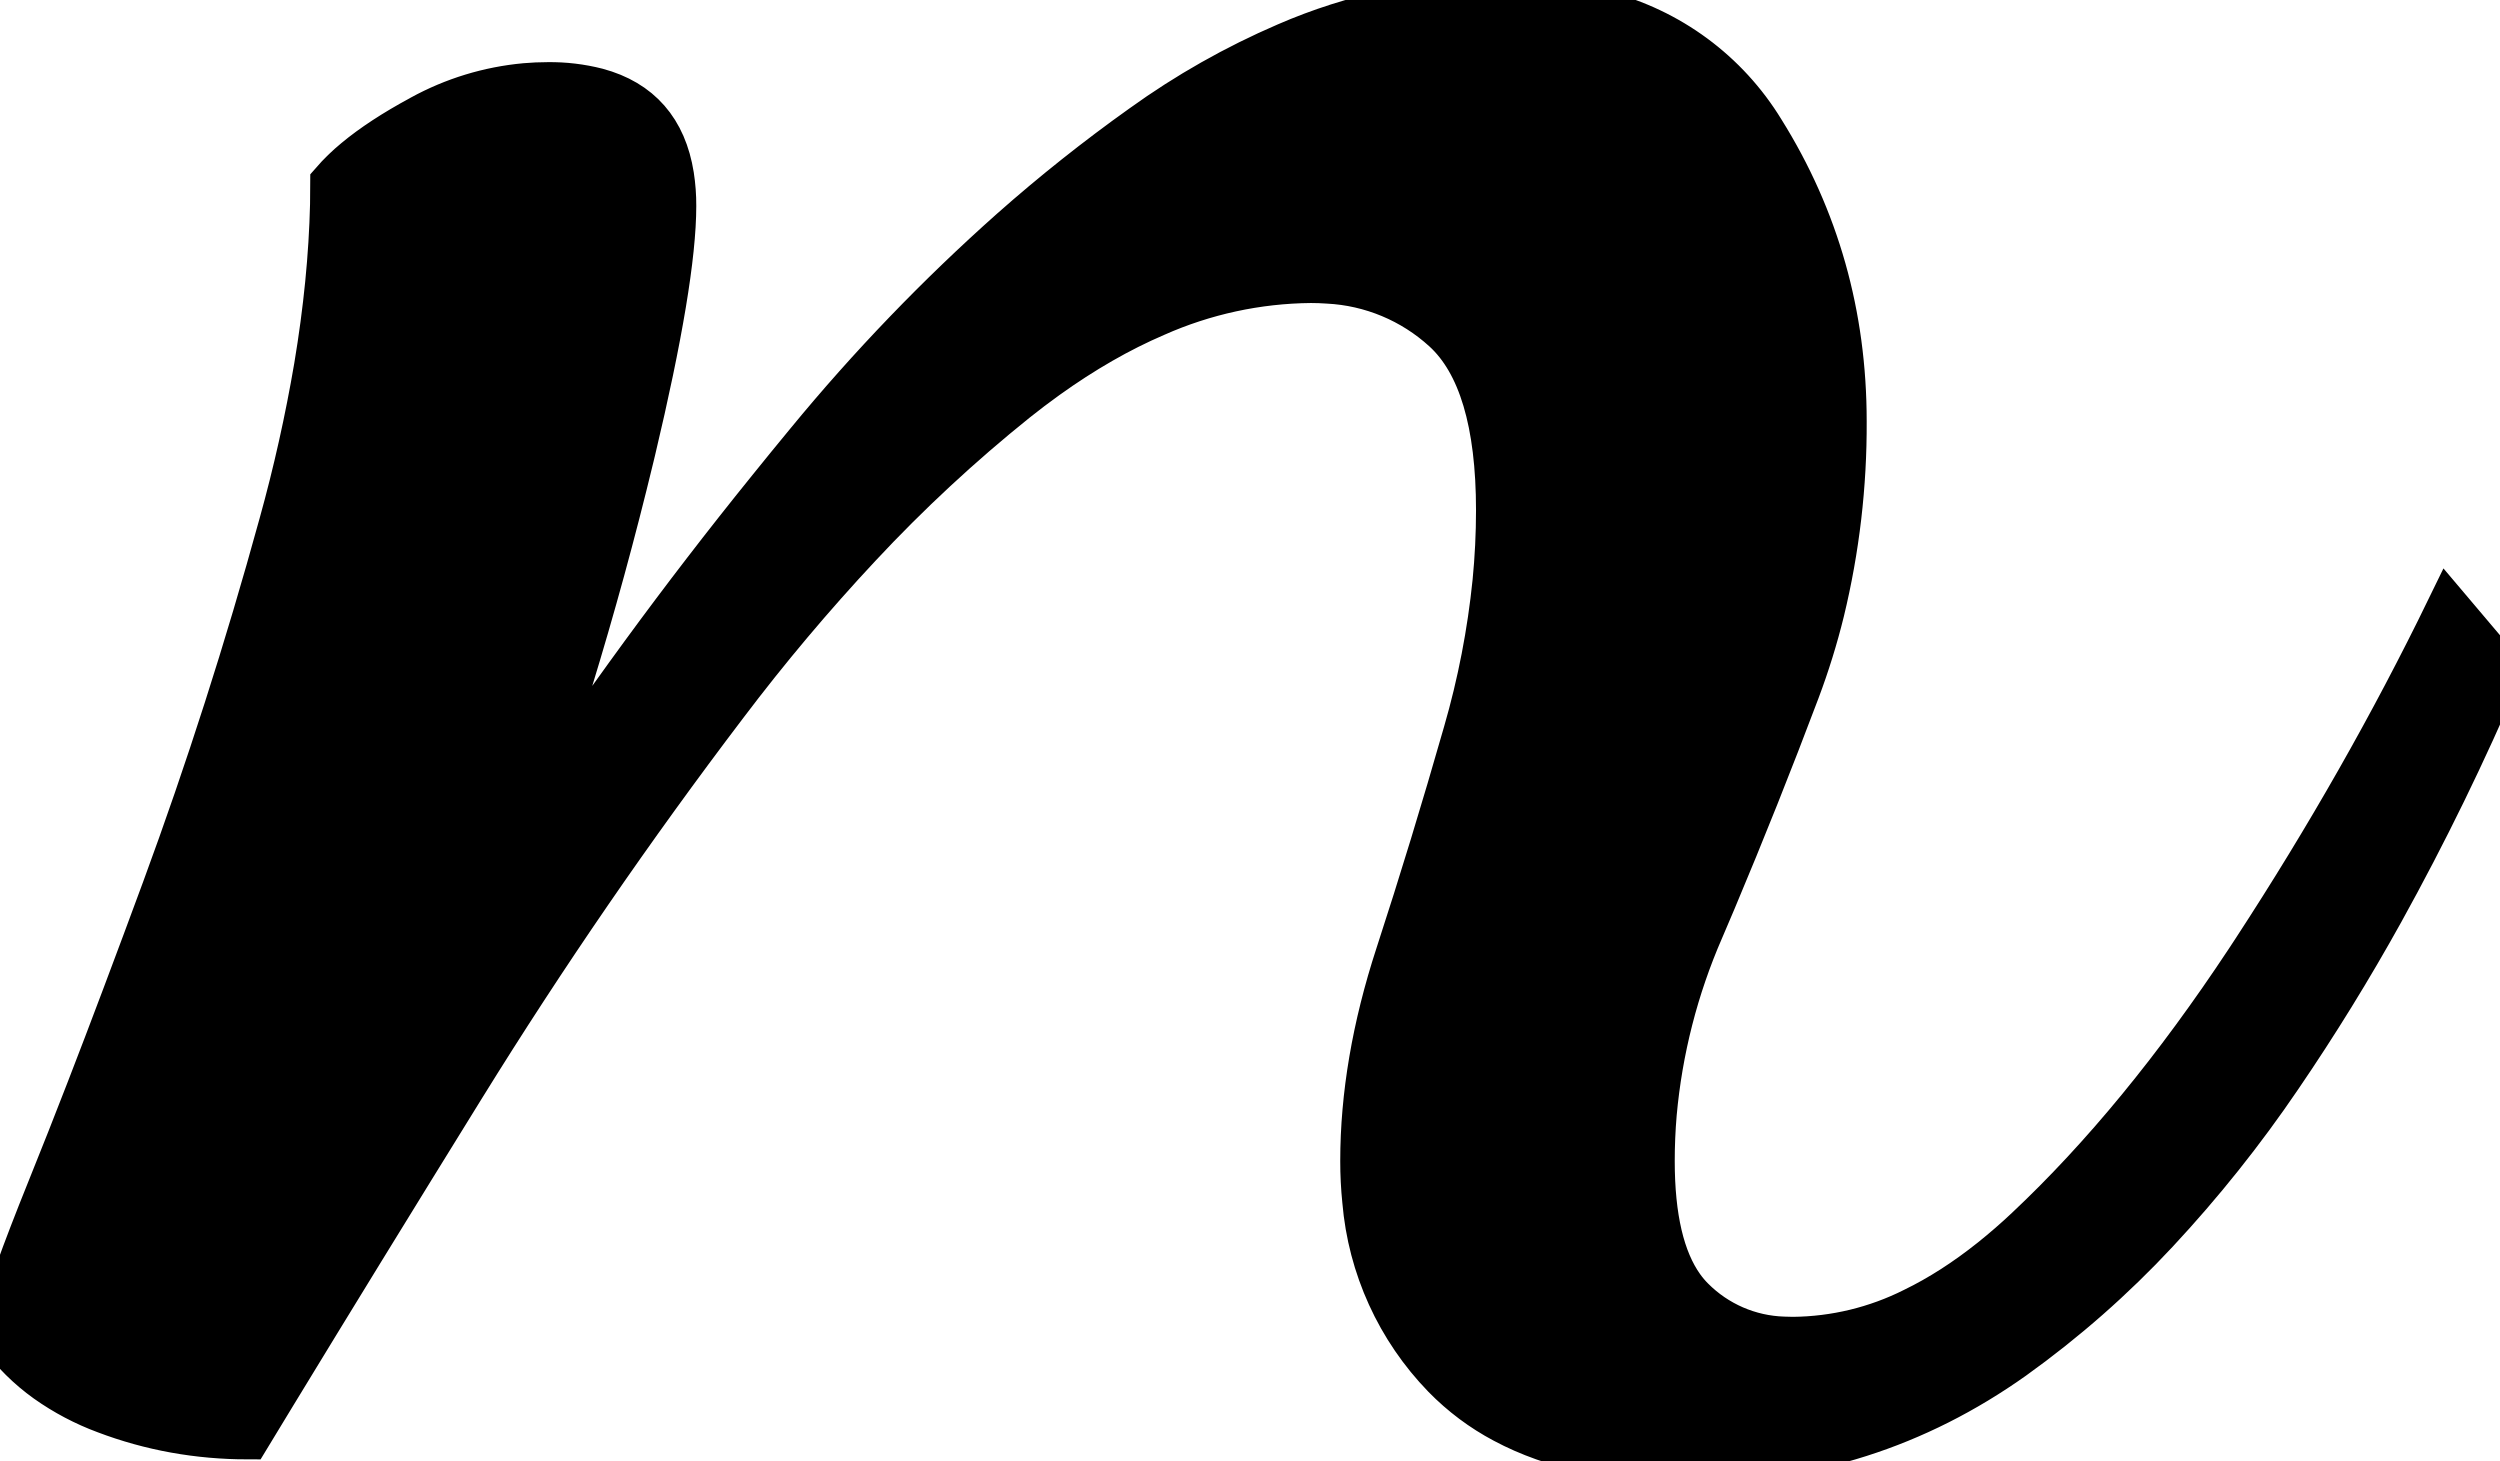
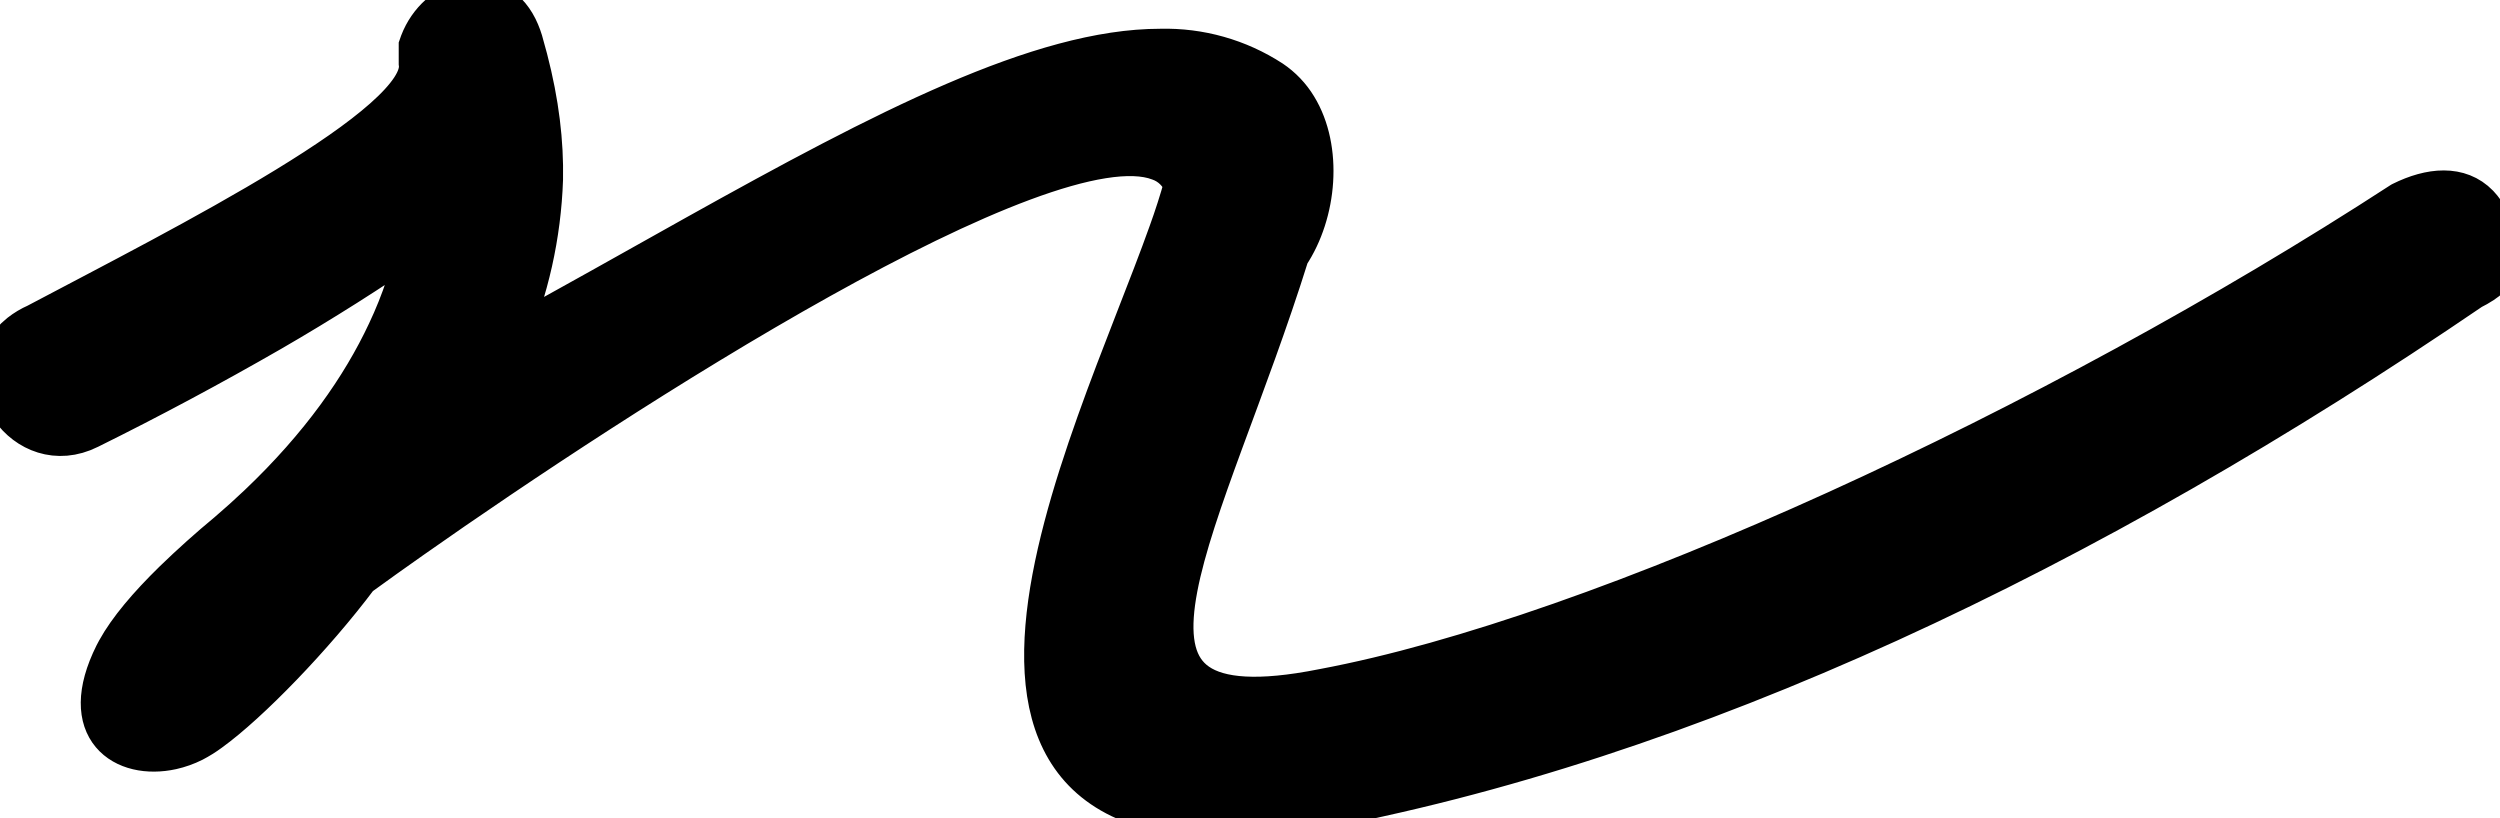
- <svg xmlns="http://www.w3.org/2000/svg" width="53.4" height="31.201" viewBox="0 0 53.4 31.201">
+ <svg xmlns="http://www.w3.org/2000/svg" width="57.507" height="18.806" viewBox="0 0 57.507 18.806">
  <g id="svgGroup" stroke-linecap="round" fill-rule="evenodd" font-size="9pt" stroke="#000" stroke-width="0.25mm" fill="#000" style="stroke:#000;stroke-width:0.25mm;fill:#000">
-     <path d="M 52.3 13 L 53.4 14.3 A 56.018 56.018 0 0 1 50.879 19.465 A 44.946 44.946 0 0 1 48.7 23 A 27.462 27.462 0 0 1 46.064 26.306 A 20.479 20.479 0 0 1 43 29 Q 39.9 31.2 36.1 31.2 Q 33.706 31.2 32.131 30.358 A 5.175 5.175 0 0 1 30.85 29.4 A 6.116 6.116 0 0 1 29.143 25.651 A 8.266 8.266 0 0 1 29.1 24.8 Q 29.1 22.7 29.85 20.4 Q 30.6 18.1 31.3 15.65 A 18.17 18.17 0 0 0 31.925 12.426 A 15.671 15.671 0 0 0 32 10.9 Q 32 8.1 30.85 7.05 A 3.986 3.986 0 0 0 28.365 6.013 A 5.228 5.228 0 0 0 28 6 A 8.365 8.365 0 0 0 24.678 6.72 Q 23.523 7.216 22.355 8.054 A 16.284 16.284 0 0 0 21.7 8.55 A 31.759 31.759 0 0 0 18.356 11.655 A 42.501 42.501 0 0 0 15.5 15.05 Q 12.5 19 9.9 23.2 A 1155.207 1155.207 0 0 0 7.74 26.703 Q 6.754 28.309 5.874 29.755 A 676.735 676.735 0 0 0 5.3 30.7 Q 3.7 30.7 2.25 30.15 A 5.431 5.431 0 0 1 0.998 29.489 A 4.401 4.401 0 0 1 0 28.5 A 1.302 1.302 0 0 1 0.037 28.239 Q 0.197 27.513 1.05 25.4 A 159.879 159.879 0 0 0 1.887 23.282 Q 2.256 22.329 2.659 21.258 A 327.122 327.122 0 0 0 3.5 19 Q 4.9 15.2 6 11.2 A 33.742 33.742 0 0 0 6.752 7.834 Q 7.056 6.016 7.095 4.368 A 20.252 20.252 0 0 0 7.1 3.9 A 4.136 4.136 0 0 1 7.595 3.419 Q 8.143 2.963 8.987 2.508 A 13.096 13.096 0 0 1 9 2.5 A 5.691 5.691 0 0 1 11.222 1.821 A 5.515 5.515 0 0 1 11.7 1.8 A 4.051 4.051 0 0 1 12.752 1.925 Q 14.12 2.294 14.352 3.755 A 4.109 4.109 0 0 1 14.4 4.4 Q 14.4 5.974 13.53 9.626 A 78.551 78.551 0 0 1 13.5 9.75 A 82.123 82.123 0 0 1 12.18 14.575 A 97.759 97.759 0 0 1 11.2 17.6 A 92.214 92.214 0 0 1 16.423 10.464 A 102.333 102.333 0 0 1 17.25 9.45 A 40.271 40.271 0 0 1 21.613 4.915 A 33.722 33.722 0 0 1 24.4 2.7 A 16.272 16.272 0 0 1 27.48 0.955 A 11.532 11.532 0 0 1 32 0 A 8.504 8.504 0 0 1 34.228 0.274 A 5.632 5.632 0 0 1 37.65 2.8 Q 39.4 5.6 39.4 9 A 16.878 16.878 0 0 1 38.927 13.05 A 14.919 14.919 0 0 1 38.4 14.75 A 126.279 126.279 0 0 1 36.612 19.235 A 115.236 115.236 0 0 1 36.35 19.85 A 12.703 12.703 0 0 0 35.343 23.787 A 11.87 11.87 0 0 0 35.3 24.8 Q 35.3 26.608 35.93 27.49 A 2.069 2.069 0 0 0 36.15 27.75 A 2.871 2.871 0 0 0 38.097 28.595 A 3.82 3.82 0 0 0 38.3 28.6 A 5.866 5.866 0 0 0 40.878 27.976 Q 41.711 27.572 42.543 26.908 A 12.367 12.367 0 0 0 43.3 26.25 Q 45.722 23.974 48.003 20.524 A 45.221 45.221 0 0 0 48.15 20.3 Q 50.5 16.7 52.3 13 Z" vector-effect="non-scaling-stroke" />
+     <path d="M 9.644 1.055 L 9.644 1.455 C 9.844 2.855 4.244 5.655 0.844 7.455 A 1.747 1.747 0 0 0 0.464 7.682 C -0.725 8.628 0.576 10.59 2.044 9.855 A 75.833 75.833 0 0 0 6.234 7.614 A 50.695 50.695 0 0 0 9.644 5.455 A 9.572 9.572 0 0 1 8.916 7.643 C 8.323 8.908 7.383 10.258 5.95 11.619 A 18.606 18.606 0 0 1 5.244 12.255 A 21.259 21.259 0 0 0 4 13.37 C 3.418 13.939 2.957 14.482 2.695 14.959 A 2.88 2.88 0 0 0 2.644 15.055 C 1.778 16.789 2.864 17.47 3.95 17.231 A 2.138 2.138 0 0 0 4.444 17.055 A 2.877 2.877 0 0 0 4.825 16.817 C 5.725 16.167 7.207 14.638 8.243 13.258 A 13.415 13.415 0 0 0 8.244 13.255 A 96.146 96.146 0 0 1 9.472 12.378 C 14.225 9.036 24.026 2.682 26.664 3.684 A 0.948 0.948 0 0 1 27.244 4.255 A 15.602 15.602 0 0 1 26.893 5.35 C 25.129 10.31 20.049 20.136 30.044 18.655 C 38.844 17.055 48.044 12.655 56.844 6.655 A 2.419 2.419 0 0 0 57.105 6.506 C 57.638 6.15 57.595 5.756 57.244 5.055 A 1.352 1.352 0 0 0 57.009 4.716 C 56.575 4.268 55.912 4.323 55.248 4.653 A 3.303 3.303 0 0 0 55.244 4.655 C 47.244 9.855 36.844 14.655 30.444 15.855 A 11.784 11.784 0 0 1 29.888 15.953 C 24.651 16.742 27.709 12.047 29.644 5.855 C 30.284 4.895 30.412 3.423 29.824 2.463 A 1.944 1.944 0 0 0 29.244 1.855 A 4.475 4.475 0 0 0 26.694 1.134 C 23.942 1.134 20.354 2.995 16.016 5.415 A 796.854 796.854 0 0 1 11.644 7.855 A 10.334 10.334 0 0 0 12.479 4.124 C 12.495 3.279 12.391 2.369 12.126 1.353 A 13.221 13.221 0 0 0 12.044 1.055 A 2.005 2.005 0 0 0 11.894 0.641 C 11.354 -0.435 10.063 -0.045 9.669 0.986 A 1.718 1.718 0 0 0 9.644 1.055 Z" vector-effect="non-scaling-stroke" />
  </g>
</svg>
